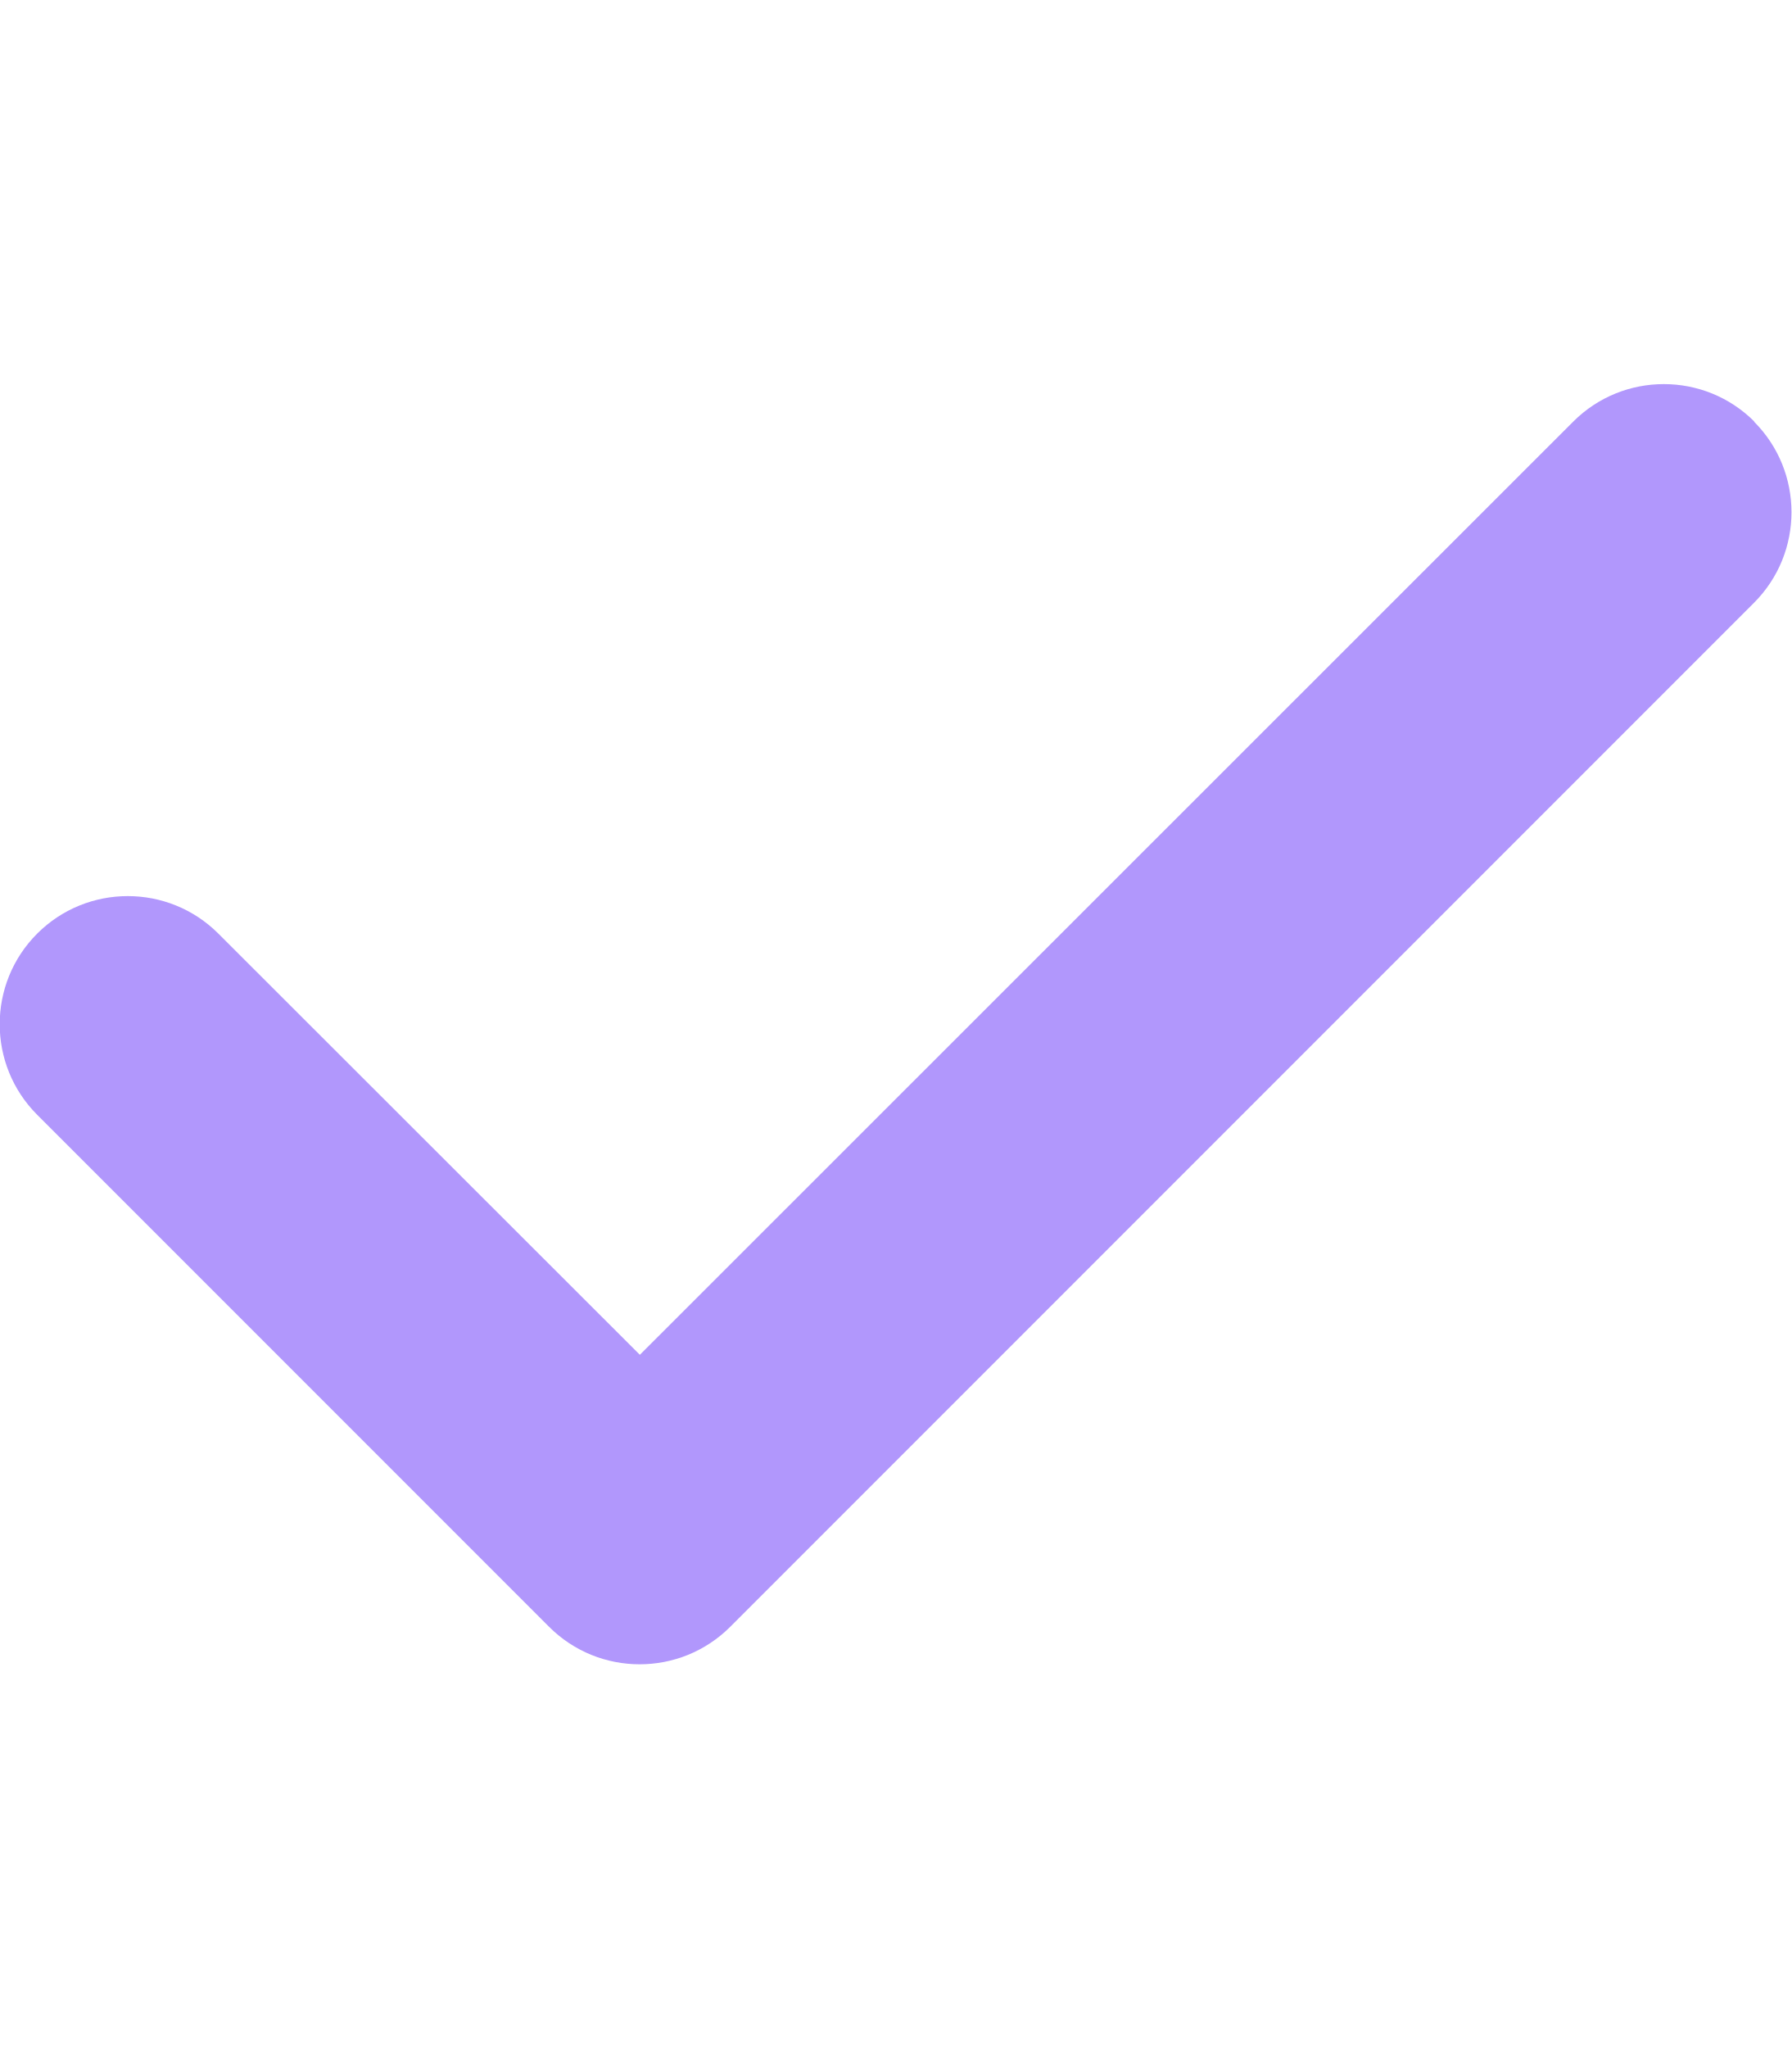
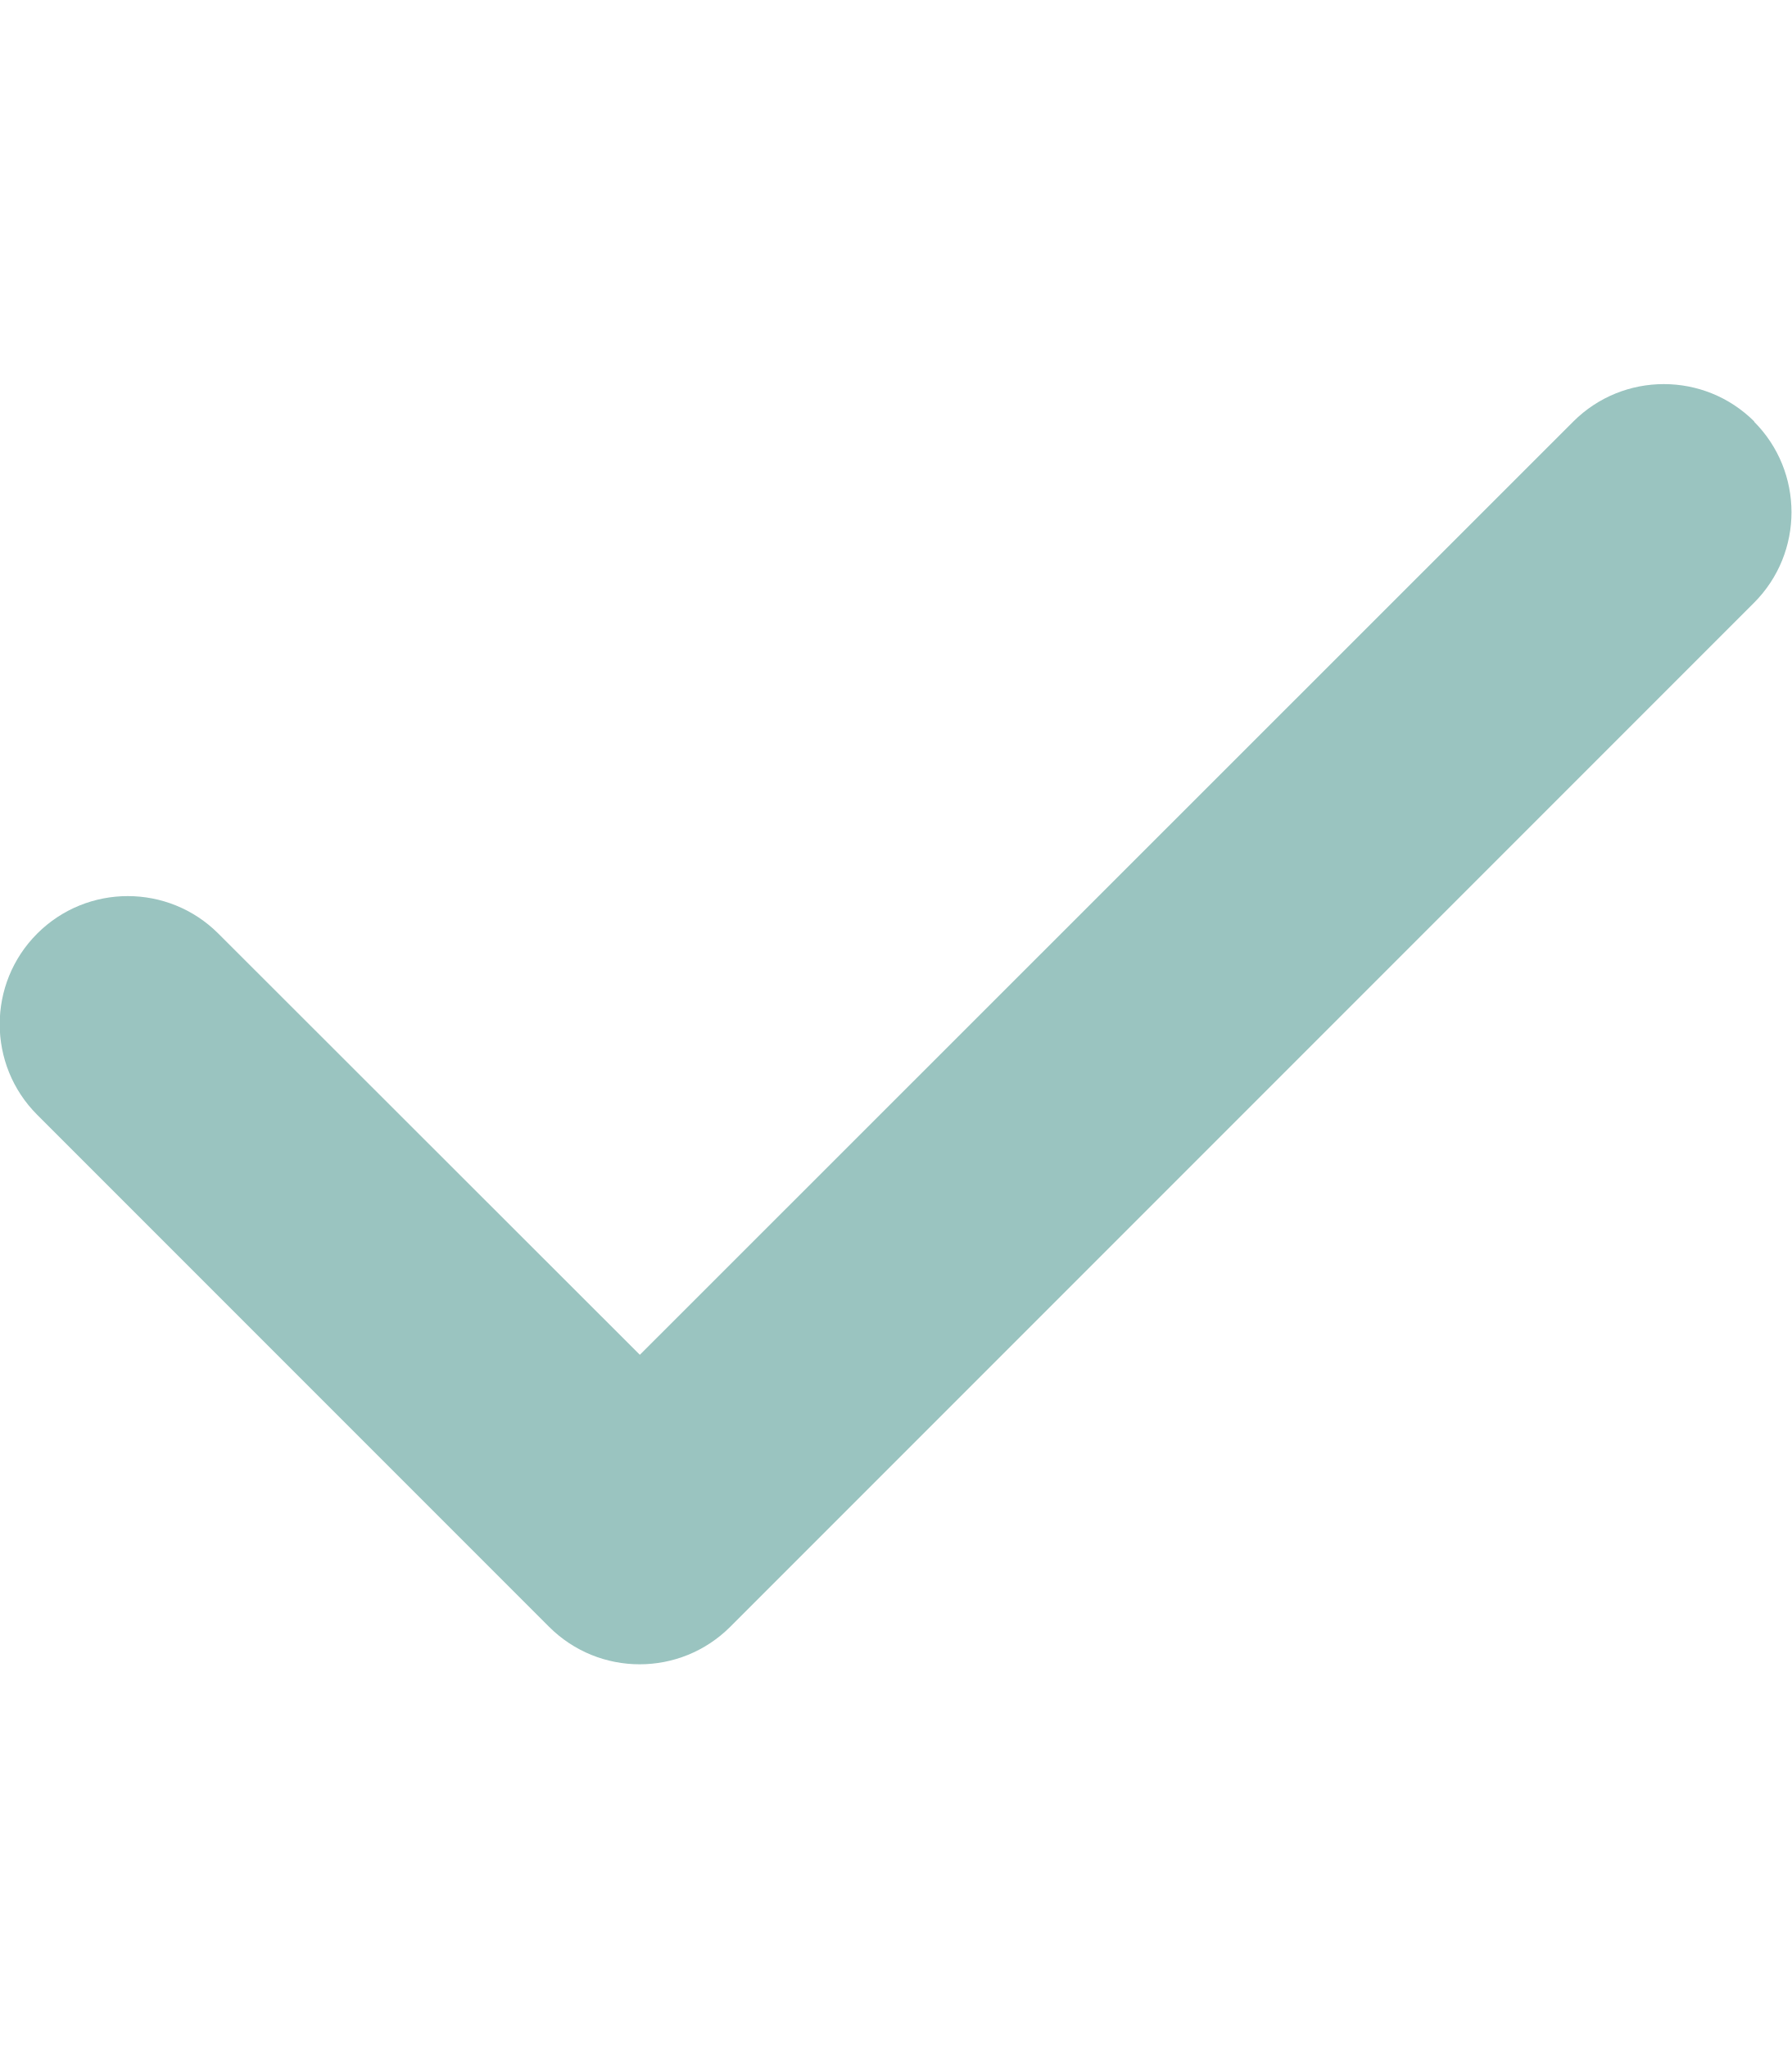
<svg xmlns="http://www.w3.org/2000/svg" viewBox="0 0 448 512">
-   <path fill="#B197FC" d="M438.6 105.4c12.5 12.5 12.5 32.8 0 45.3l-256 256c-12.5 12.5-32.8 12.5-45.3 0l-128-128c-12.5-12.5-12.5-32.8 0-45.3s32.8-12.5 45.3 0L160 338.7 393.4 105.4c12.5-12.5 32.8-12.5 45.3 0z" />
+   <path fill="#9ac4c0" d="M438.6 105.4c12.5 12.5 12.5 32.8 0 45.3l-256 256c-12.5 12.5-32.8 12.5-45.3 0l-128-128c-12.5-12.5-12.5-32.8 0-45.3s32.8-12.5 45.3 0L160 338.7 393.4 105.4c12.5-12.5 32.8-12.5 45.3 0z" />
</svg>
